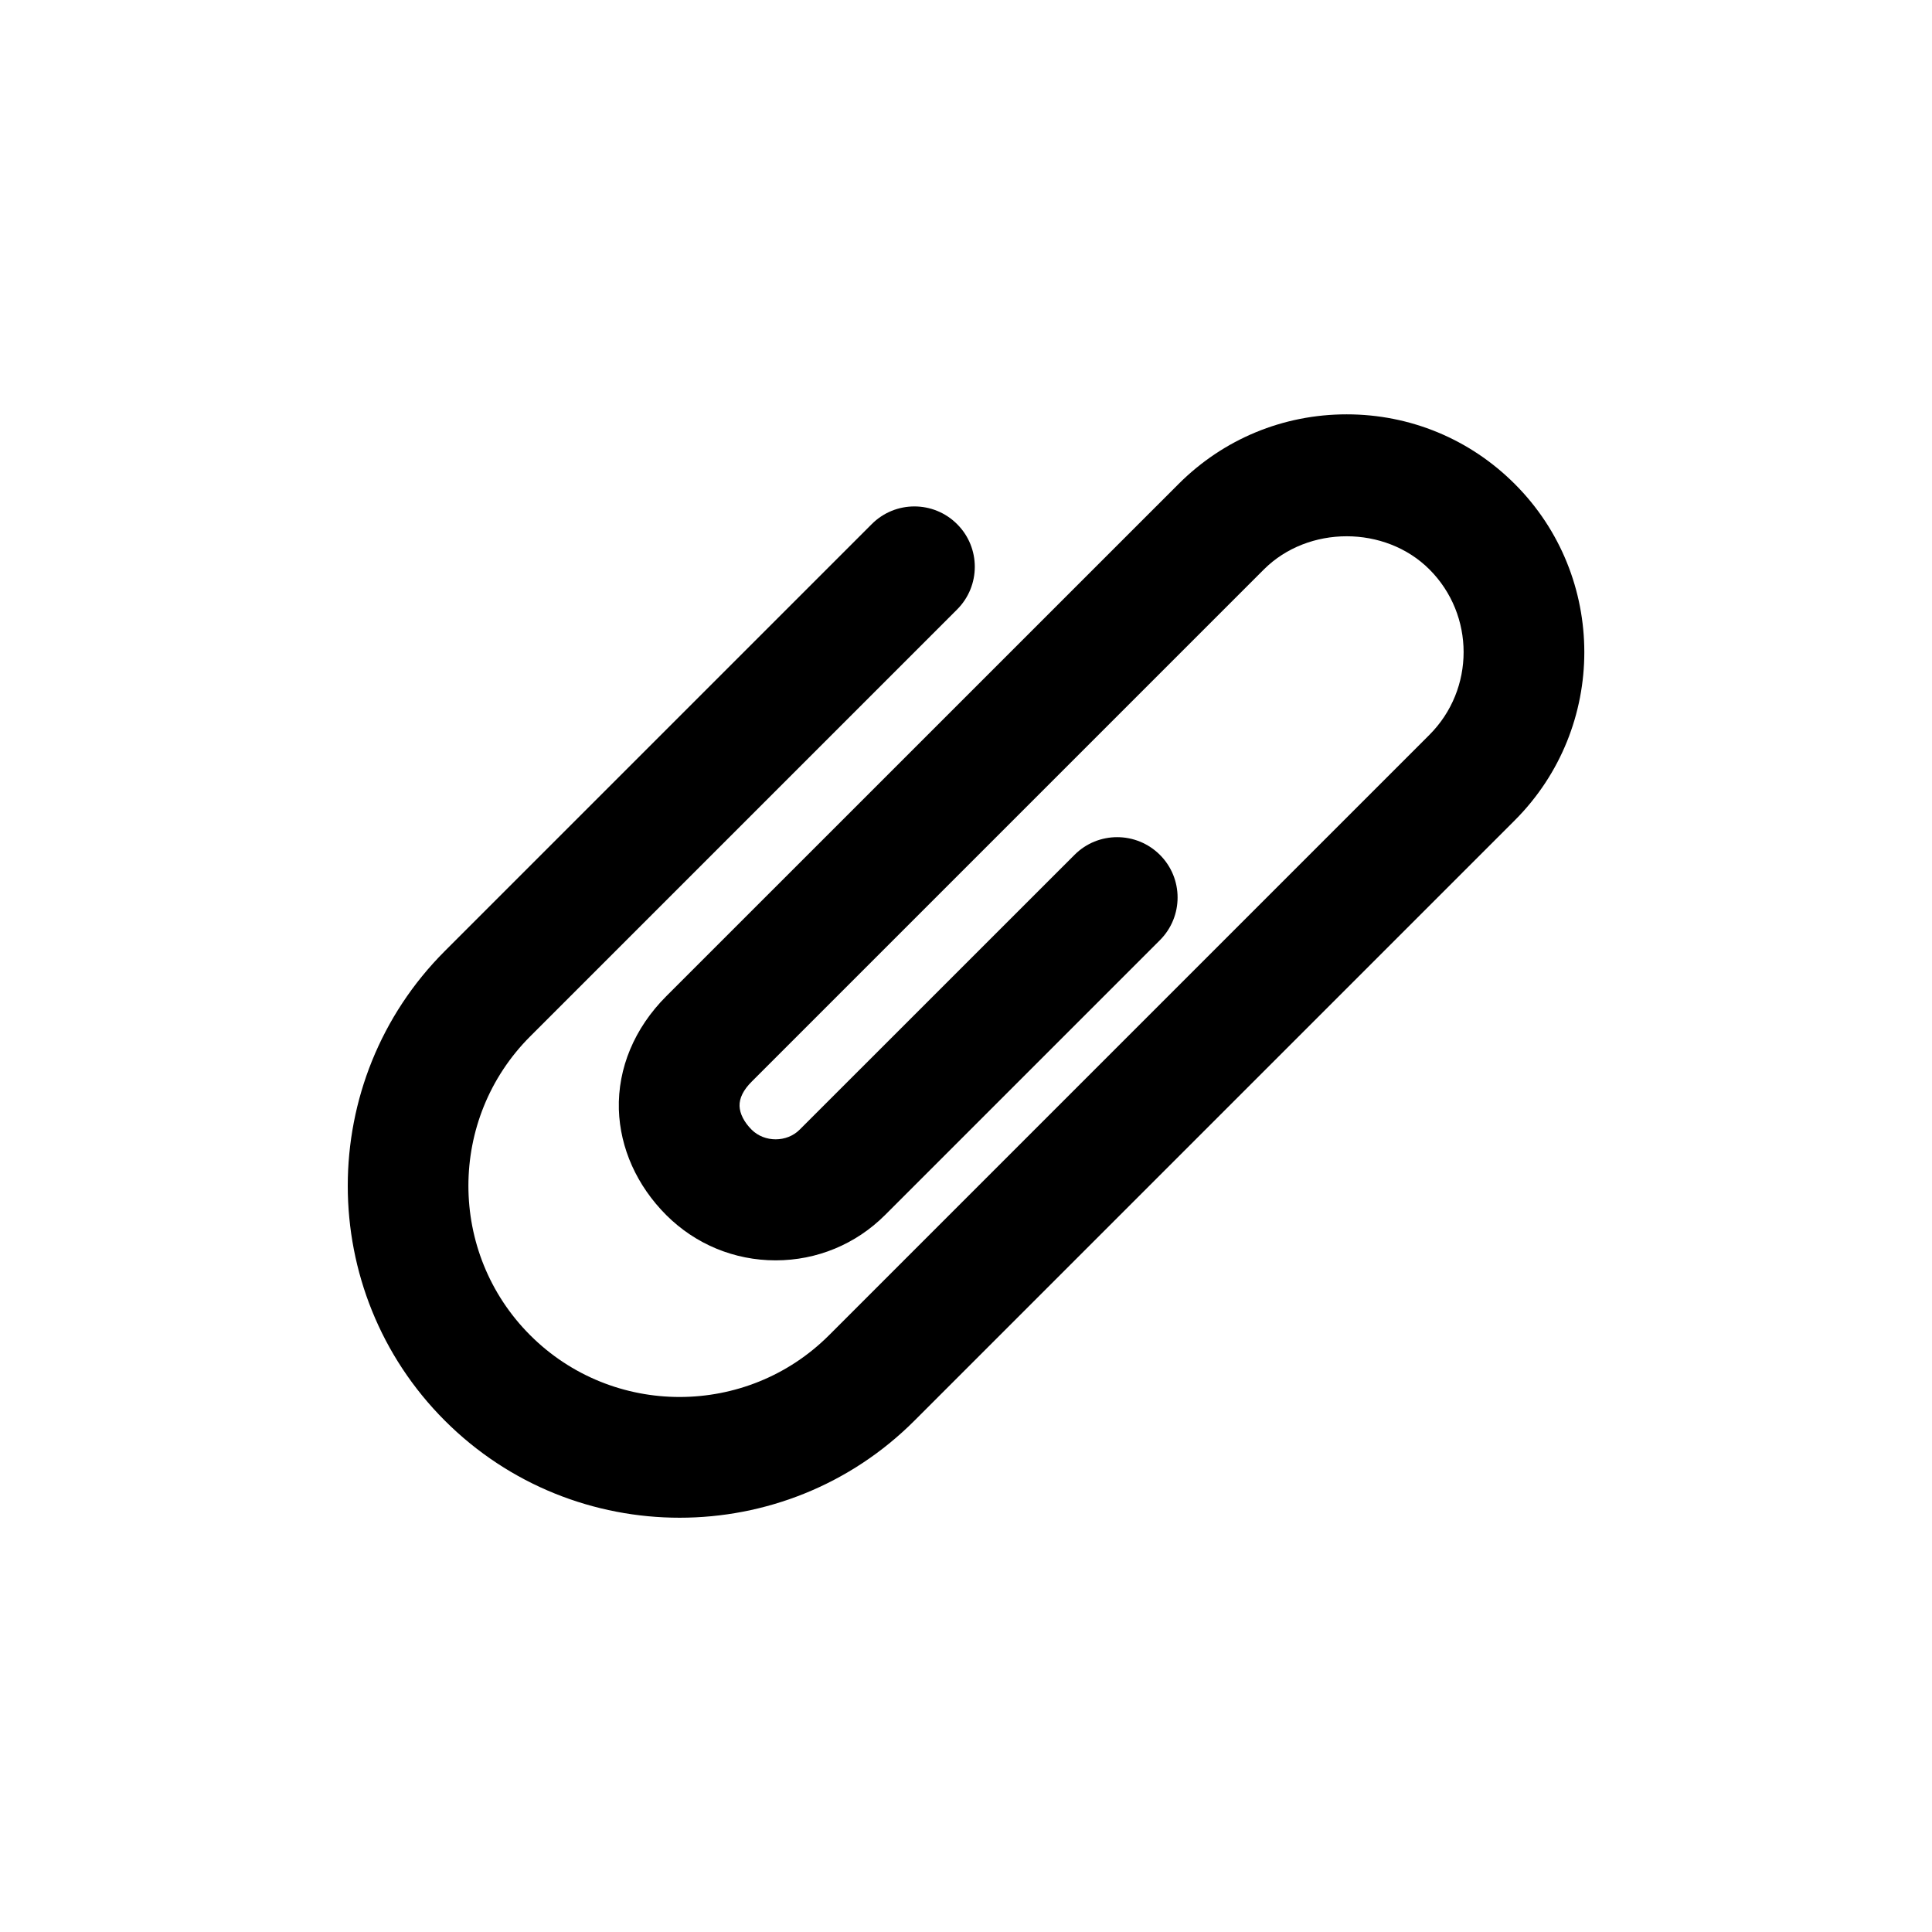
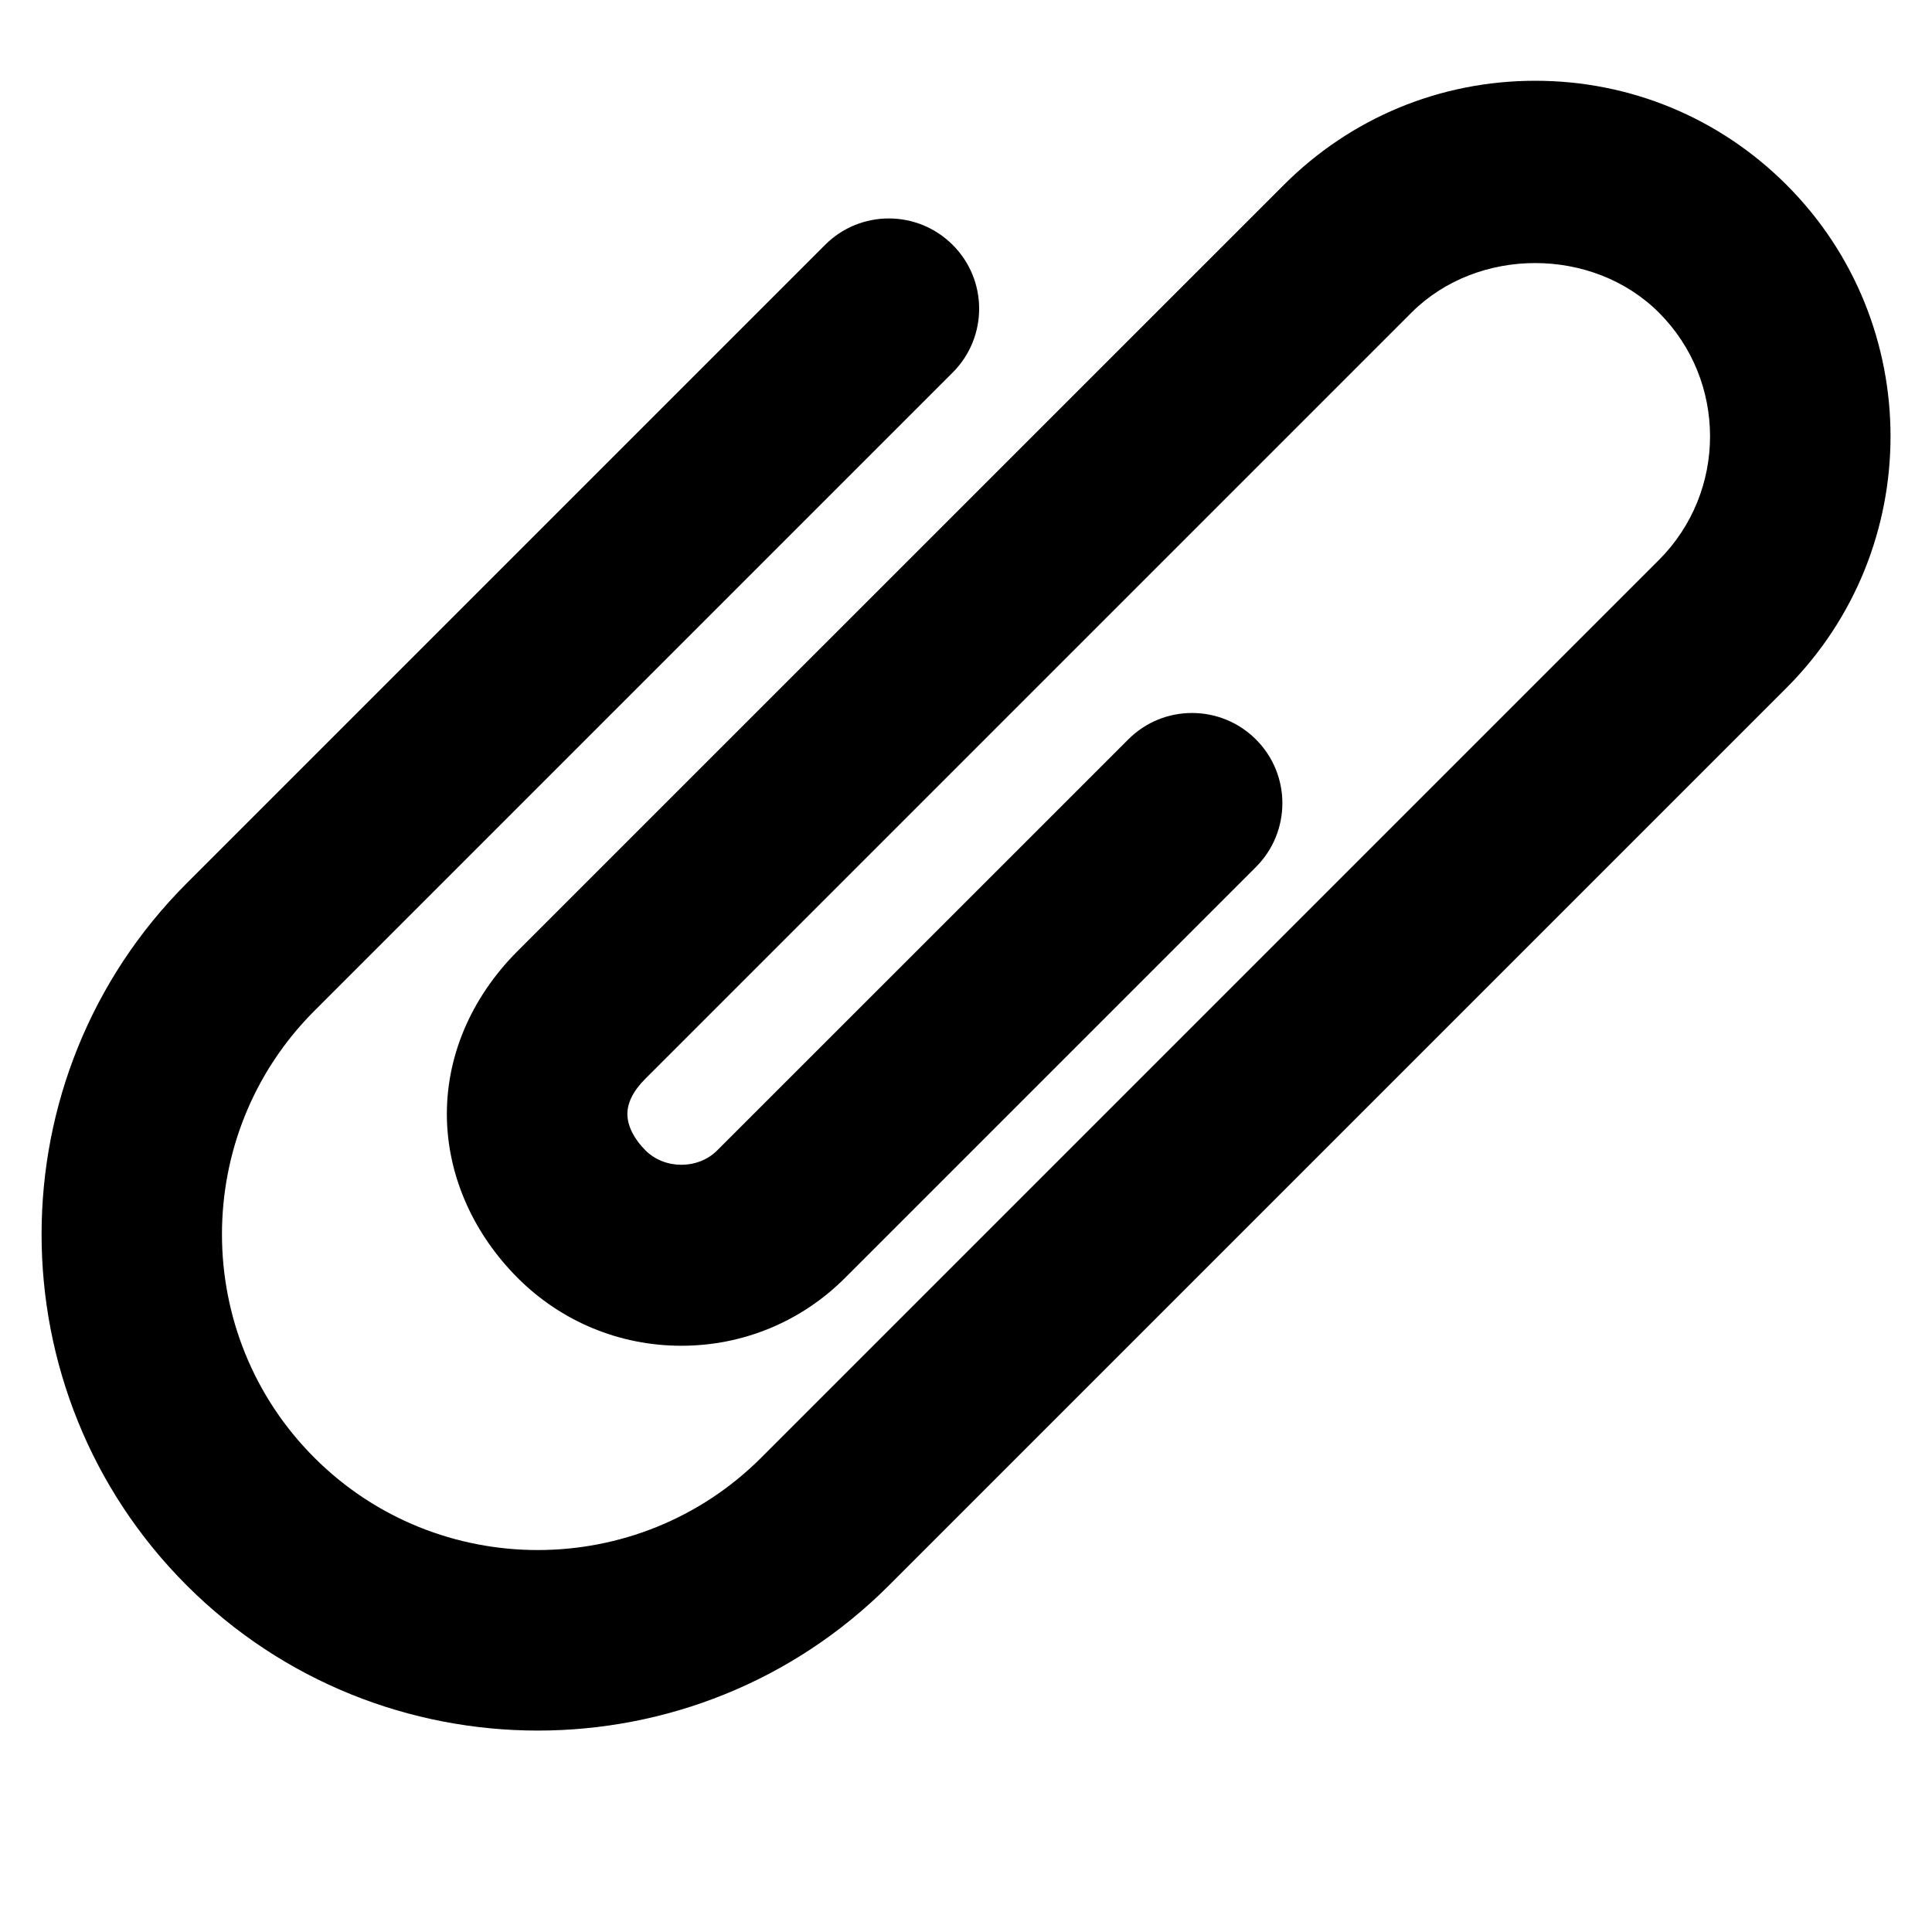
- <svg xmlns="http://www.w3.org/2000/svg" version="1.1" x="0px" y="0px" viewBox="0 0 28 28" style="enable-background:new 0 0 28 28;" xml:space="preserve">
-   <g id="paperclip">
-     <g>
-       <g>
-         <path d="M21.953,7.014c-0.651-0.651-1.516-1.009-2.436-1.009c-0.92,0-1.785,0.358-2.436,1.009l-7.425,7.424     c-0.461,0.461-0.704,1.043-0.687,1.641c0.017,0.561,0.261,1.104,0.686,1.53c0.423,0.423,0.987,0.657,1.586,0.657     c0.599,0,1.163-0.234,1.586-0.657l3.983-3.983c0.342-0.342,0.342-0.896,0-1.237s-0.896-0.342-1.237,0l-3.984,3.983     c-0.185,0.186-0.509,0.187-0.696,0c-0.109-0.109-0.171-0.231-0.175-0.343c-0.003-0.115,0.056-0.233,0.175-0.352l7.425-7.425     c0.641-0.64,1.757-0.64,2.398,0c0.661,0.661,0.661,1.737,0,2.398l-8.701,8.701c-1.194,1.193-3.137,1.194-4.331,0     c-1.194-1.194-1.194-3.137,0-4.331l6.187-6.187c0.342-0.342,0.342-0.896,0-1.237c-0.342-0.342-0.896-0.342-1.237,0l-6.187,6.187     c-1.876,1.876-1.876,4.93,0,6.806c0.938,0.938,2.171,1.407,3.403,1.407c1.233,0,2.465-0.469,3.403-1.407l8.701-8.701     C23.297,10.543,23.297,8.358,21.953,7.014z" />
-       </g>
-     </g>
-   </g>
-   <g id="Layer_1">
+ <svg xmlns="http://www.w3.org/2000/svg" version="1.1" width="512" height="512" viewBox="0 0 512 512">
+   <g id="icomoon-ignore">
</g>
+   <path d="M473.449 48.992c-17.8-17.799-41.45-27.588-66.604-27.588s-48.805 9.788-66.604 27.588l-203.012 202.984c-12.604 12.604-19.249 28.517-18.784 44.868 0.465 15.339 7.136 30.185 18.756 41.832 11.566 11.565 26.986 17.963 43.364 17.963s31.798-6.398 43.363-17.963l108.902-108.902c9.351-9.351 9.351-24.498 0-33.822s-24.498-9.351-33.822 0l-108.93 108.902c-5.059 5.086-13.917 5.113-19.030 0-2.98-2.98-4.675-6.316-4.785-9.378-0.082-3.144 1.531-6.37 4.785-9.624l203.012-203.012c17.526-17.499 48.039-17.499 65.565 0 18.073 18.073 18.073 47.493 0 65.565l-237.899 237.899c-32.645 32.619-85.771 32.645-118.417 0s-32.645-85.771 0-118.417l169.162-169.162c9.351-9.35 9.351-24.498 0-33.822-9.351-9.35-24.498-9.35-33.822 0l-169.162 169.162c-51.293 51.293-51.293 134.794 0 186.087 25.647 25.647 59.359 38.469 93.044 38.469 33.713 0 67.397-12.823 93.044-38.469l237.899-237.899c36.719-36.775 36.719-96.516-0.027-133.263z" />
</svg>
